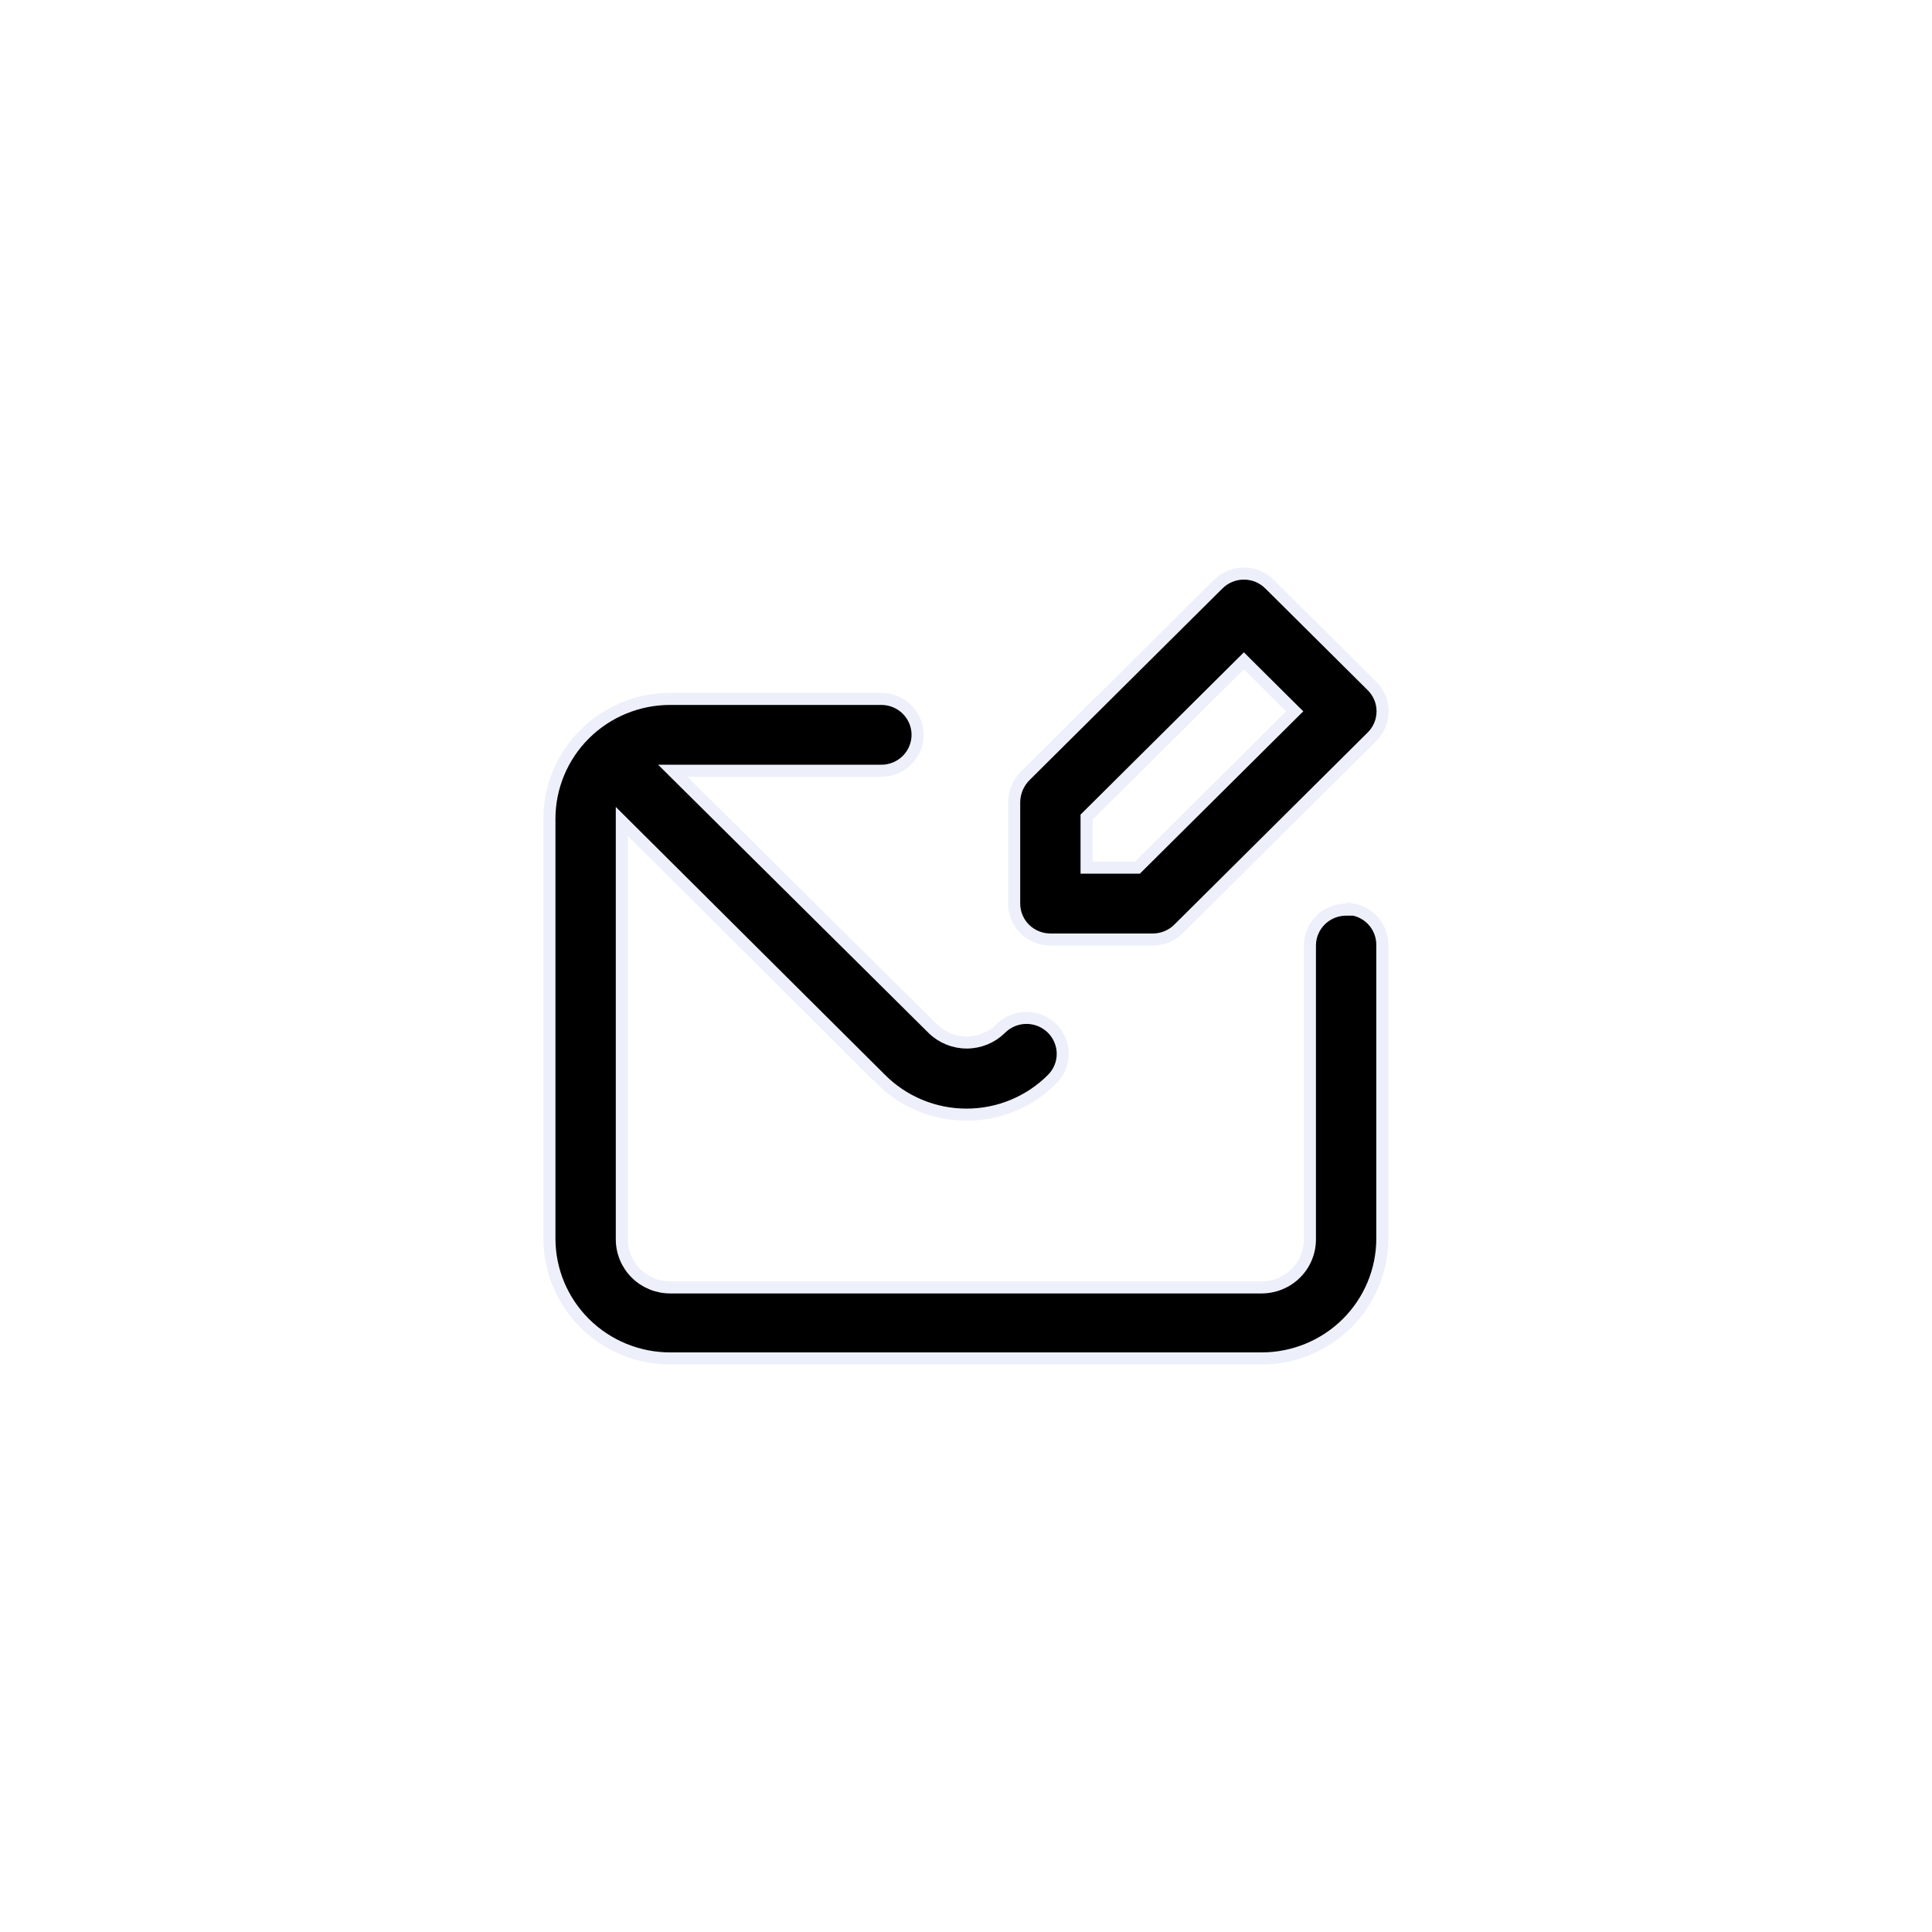
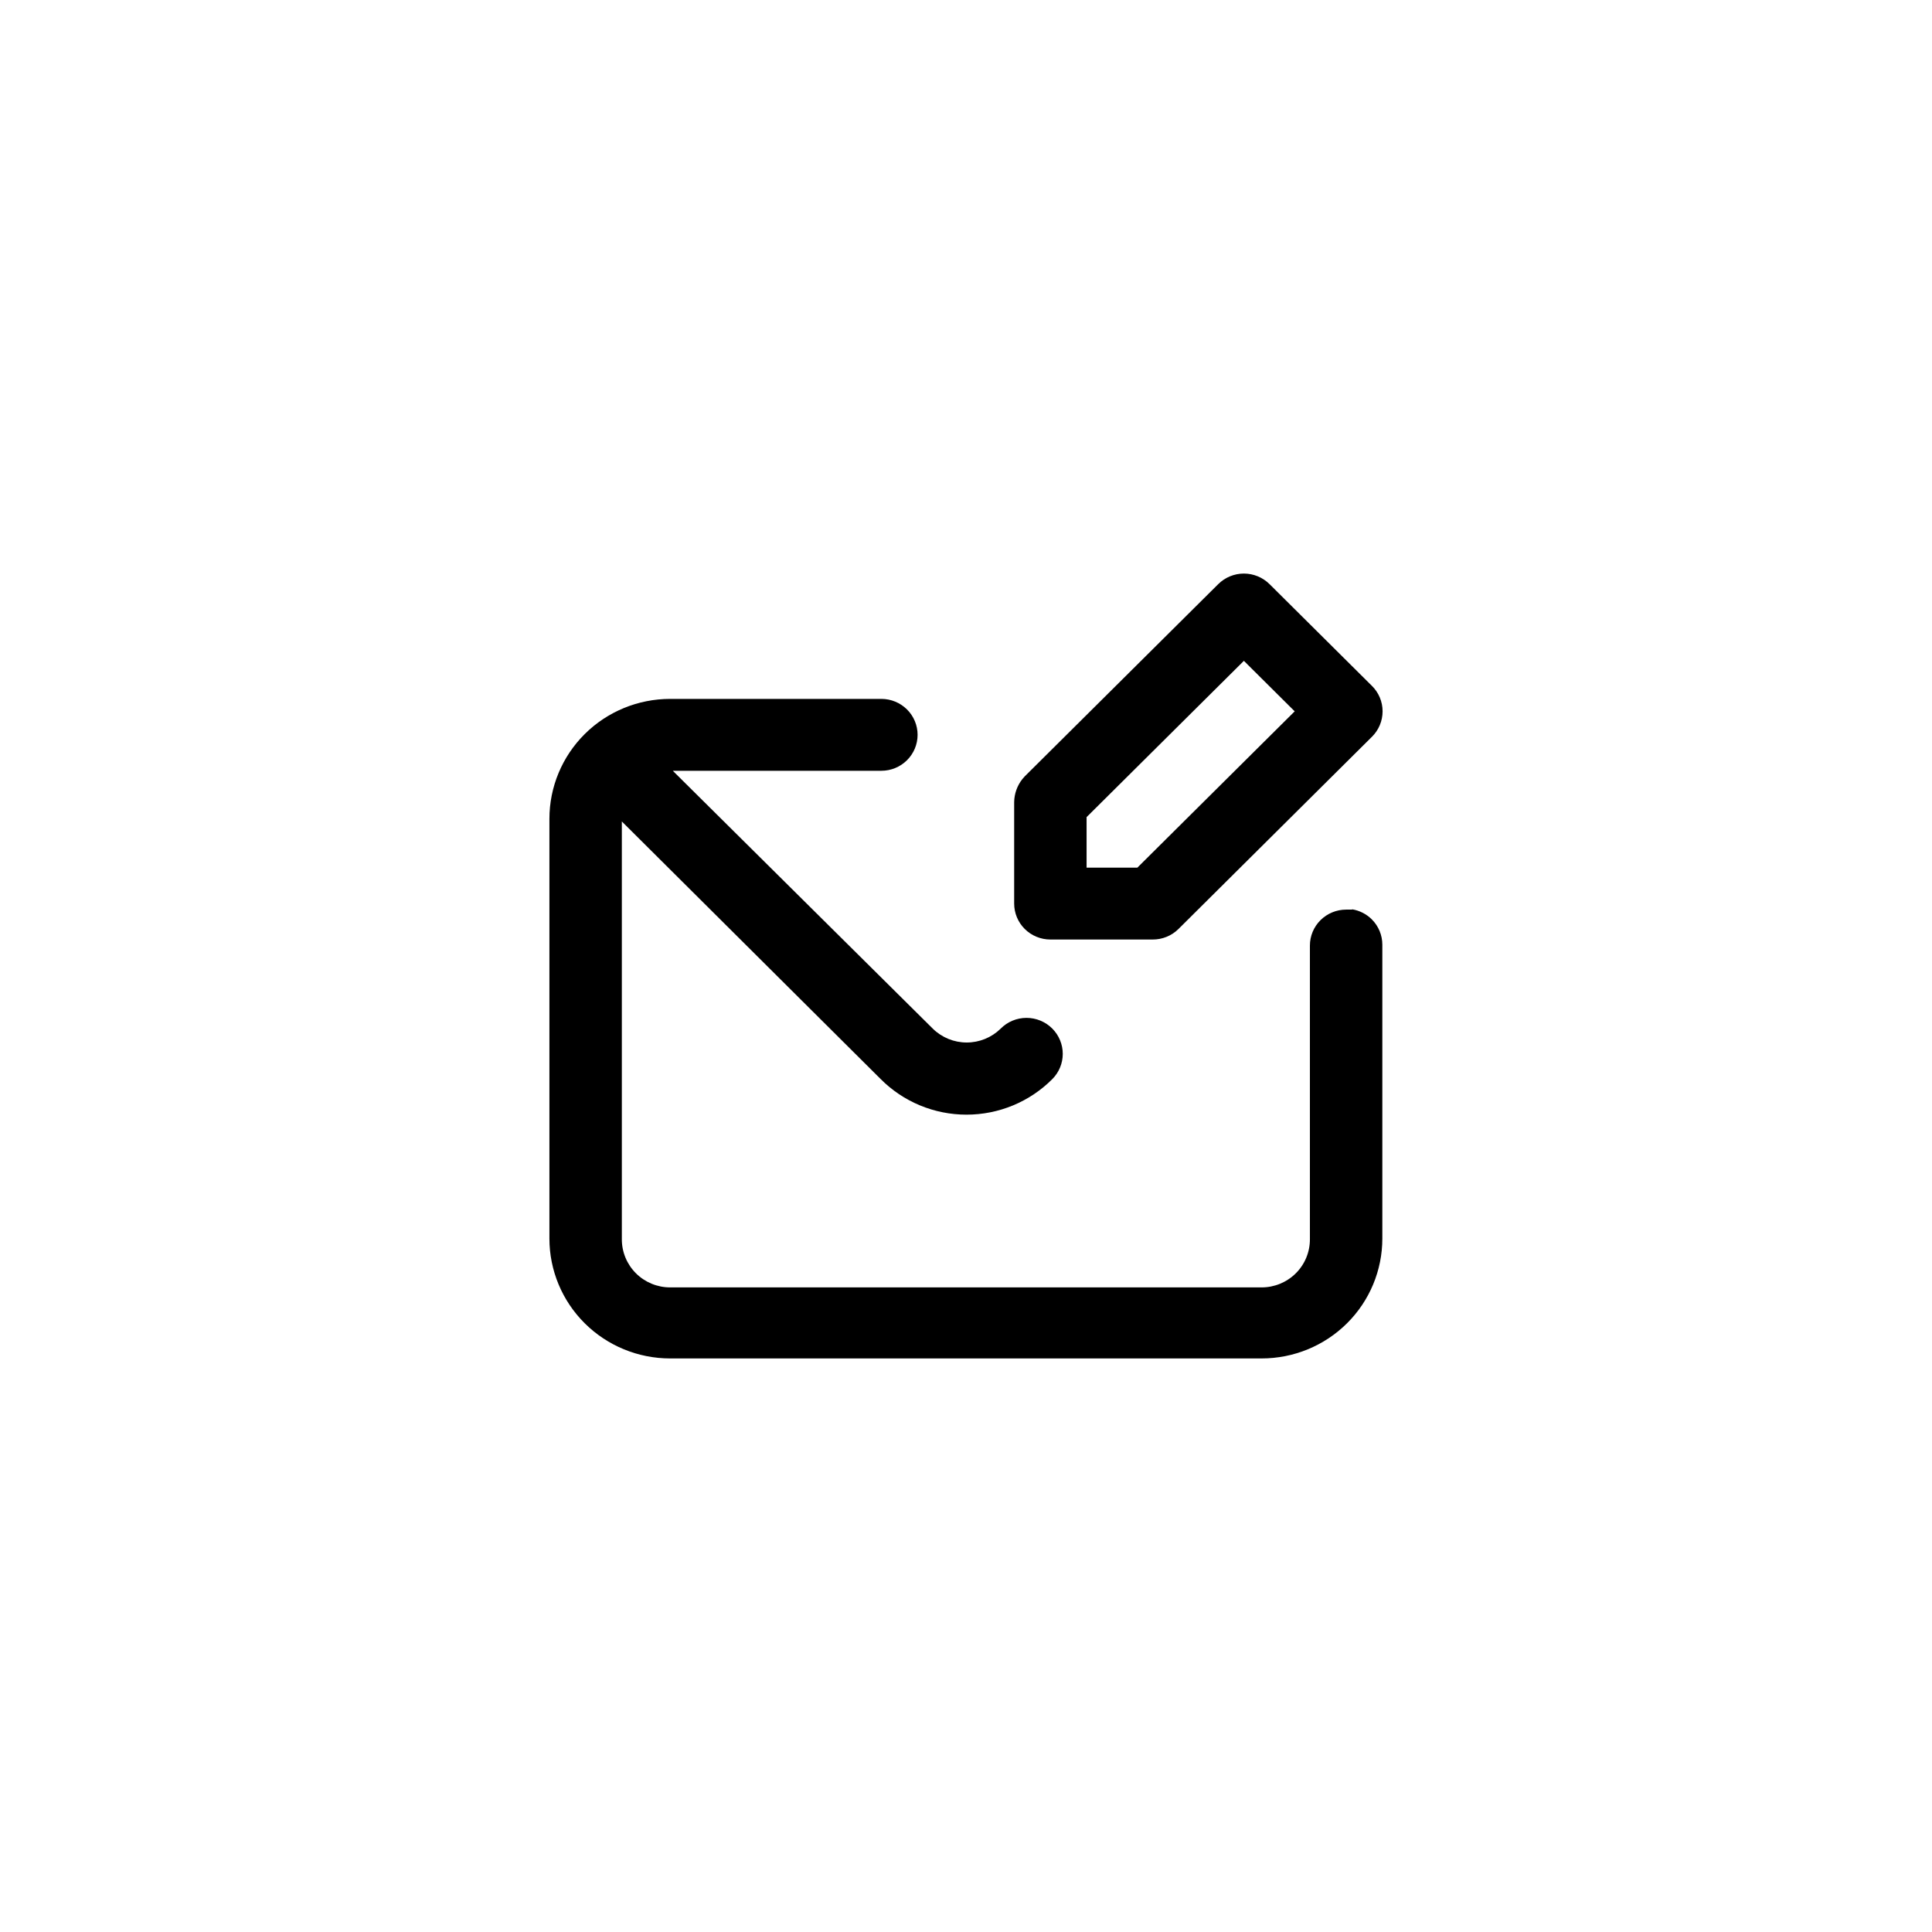
<svg xmlns="http://www.w3.org/2000/svg" width="160" height="160" viewBox="0 0 160 160" fill="none">
-   <path d="M55.497 57.88H72.992C73.788 57.88 74.551 58.194 75.113 58.752C75.675 59.31 75.991 60.067 75.991 60.855C75.991 61.644 75.675 62.401 75.113 62.959C74.551 63.517 73.788 63.832 72.992 63.832H55.718L56.579 64.688L77.259 85.197L77.262 85.2C78.009 85.928 79.014 86.336 80.06 86.336C81.105 86.336 82.111 85.928 82.858 85.2L82.865 85.192C83.144 84.909 83.478 84.683 83.847 84.529C84.215 84.375 84.611 84.296 85.011 84.296C85.411 84.296 85.806 84.375 86.175 84.529C86.543 84.683 86.877 84.909 87.156 85.192L87.157 85.193C87.706 85.75 88.013 86.498 88.013 87.275C88.013 88.053 87.707 88.8 87.158 89.356C86.228 90.292 85.121 91.036 83.899 91.543C82.678 92.05 81.366 92.311 80.042 92.311C78.718 92.311 77.407 92.05 76.186 91.543C74.964 91.036 73.856 90.292 72.927 89.356L72.925 89.355L52.351 68.879L51.498 68.03V102.641C51.498 103.696 51.92 104.708 52.67 105.453C53.42 106.198 54.438 106.617 55.497 106.617H104.482C105.542 106.617 106.559 106.198 107.31 105.453C108.06 104.708 108.481 103.696 108.481 102.641V78.307C108.481 77.518 108.797 76.761 109.359 76.203C109.921 75.645 110.684 75.33 111.48 75.33H111.98V75.305C112.591 75.407 113.159 75.694 113.603 76.134C114.165 76.692 114.479 77.449 114.479 78.237V102.571C114.479 105.203 113.427 107.729 111.553 109.591C109.678 111.453 107.135 112.5 104.482 112.5H55.497C52.845 112.5 50.301 111.453 48.427 109.591C46.552 107.729 45.5 105.203 45.5 102.571V67.809C45.5 65.177 46.553 62.651 48.427 60.789C50.301 58.927 52.845 57.88 55.497 57.88ZM103.013 47.5C103.409 47.5 103.802 47.578 104.168 47.73C104.534 47.881 104.865 48.103 105.144 48.382L105.146 48.383L113.612 56.796L113.614 56.797C113.895 57.074 114.118 57.403 114.27 57.766C114.422 58.128 114.5 58.517 114.5 58.909C114.5 59.302 114.421 59.69 114.27 60.053C114.118 60.415 113.895 60.745 113.614 61.022L113.612 61.023L97.589 76.942C97.309 77.218 96.976 77.437 96.61 77.585C96.245 77.733 95.853 77.809 95.458 77.807H86.988C86.192 77.807 85.428 77.492 84.866 76.934C84.304 76.375 83.989 75.618 83.989 74.83V66.425C83.999 65.731 84.239 65.061 84.669 64.519L84.864 64.296L100.881 48.383L100.883 48.382C101.161 48.103 101.493 47.881 101.858 47.73C102.224 47.578 102.617 47.5 103.013 47.5ZM102.661 55.078L90.135 67.523L89.986 67.67V71.855H94.192L94.338 71.709L106.864 59.264L107.222 58.909L106.864 58.555L103.365 55.078L103.013 54.727L102.661 55.078Z" fill="black" stroke="#EDF0FA" />
+   <path d="M55.497 57.88H72.992C73.788 57.88 74.551 58.194 75.113 58.752C75.675 59.31 75.991 60.067 75.991 60.855C75.991 61.644 75.675 62.401 75.113 62.959C74.551 63.517 73.788 63.832 72.992 63.832H55.718L56.579 64.688L77.259 85.197L77.262 85.2C78.009 85.928 79.014 86.336 80.06 86.336C81.105 86.336 82.111 85.928 82.858 85.2L82.865 85.192C83.144 84.909 83.478 84.683 83.847 84.529C84.215 84.375 84.611 84.296 85.011 84.296C85.411 84.296 85.806 84.375 86.175 84.529C86.543 84.683 86.877 84.909 87.156 85.192L87.157 85.193C87.706 85.75 88.013 86.498 88.013 87.275C88.013 88.053 87.707 88.8 87.158 89.356C86.228 90.292 85.121 91.036 83.899 91.543C82.678 92.05 81.366 92.311 80.042 92.311C78.718 92.311 77.407 92.05 76.186 91.543C74.964 91.036 73.856 90.292 72.927 89.356L72.925 89.355L52.351 68.879L51.498 68.03V102.641C51.498 103.696 51.92 104.708 52.67 105.453C53.42 106.198 54.438 106.617 55.497 106.617H104.482C105.542 106.617 106.559 106.198 107.31 105.453C108.06 104.708 108.481 103.696 108.481 102.641V78.307C108.481 77.518 108.797 76.761 109.359 76.203C109.921 75.645 110.684 75.33 111.48 75.33H111.98V75.305C112.591 75.407 113.159 75.694 113.603 76.134C114.165 76.692 114.479 77.449 114.479 78.237V102.571C114.479 105.203 113.427 107.729 111.553 109.591C109.678 111.453 107.135 112.5 104.482 112.5H55.497C52.845 112.5 50.301 111.453 48.427 109.591C46.552 107.729 45.5 105.203 45.5 102.571V67.809C45.5 65.177 46.553 62.651 48.427 60.789C50.301 58.927 52.845 57.88 55.497 57.88ZM103.013 47.5C103.409 47.5 103.802 47.578 104.168 47.73C104.534 47.881 104.865 48.103 105.144 48.382L105.146 48.383L113.612 56.796L113.614 56.797C113.895 57.074 114.118 57.403 114.27 57.766C114.422 58.128 114.5 58.517 114.5 58.909C114.5 59.302 114.421 59.69 114.27 60.053C114.118 60.415 113.895 60.745 113.614 61.022L113.612 61.023L97.589 76.942C97.309 77.218 96.976 77.437 96.61 77.585C96.245 77.733 95.853 77.809 95.458 77.807H86.988C86.192 77.807 85.428 77.492 84.866 76.934C84.304 76.375 83.989 75.618 83.989 74.83V66.425C83.999 65.731 84.239 65.061 84.669 64.519L84.864 64.296L100.881 48.383L100.883 48.382C101.161 48.103 101.493 47.881 101.858 47.73C102.224 47.578 102.617 47.5 103.013 47.5ZM102.661 55.078L90.135 67.523L89.986 67.67V71.855H94.192L94.338 71.709L106.864 59.264L107.222 58.909L106.864 58.555L103.365 55.078L103.013 54.727L102.661 55.078Z" fill="black" />
</svg>
